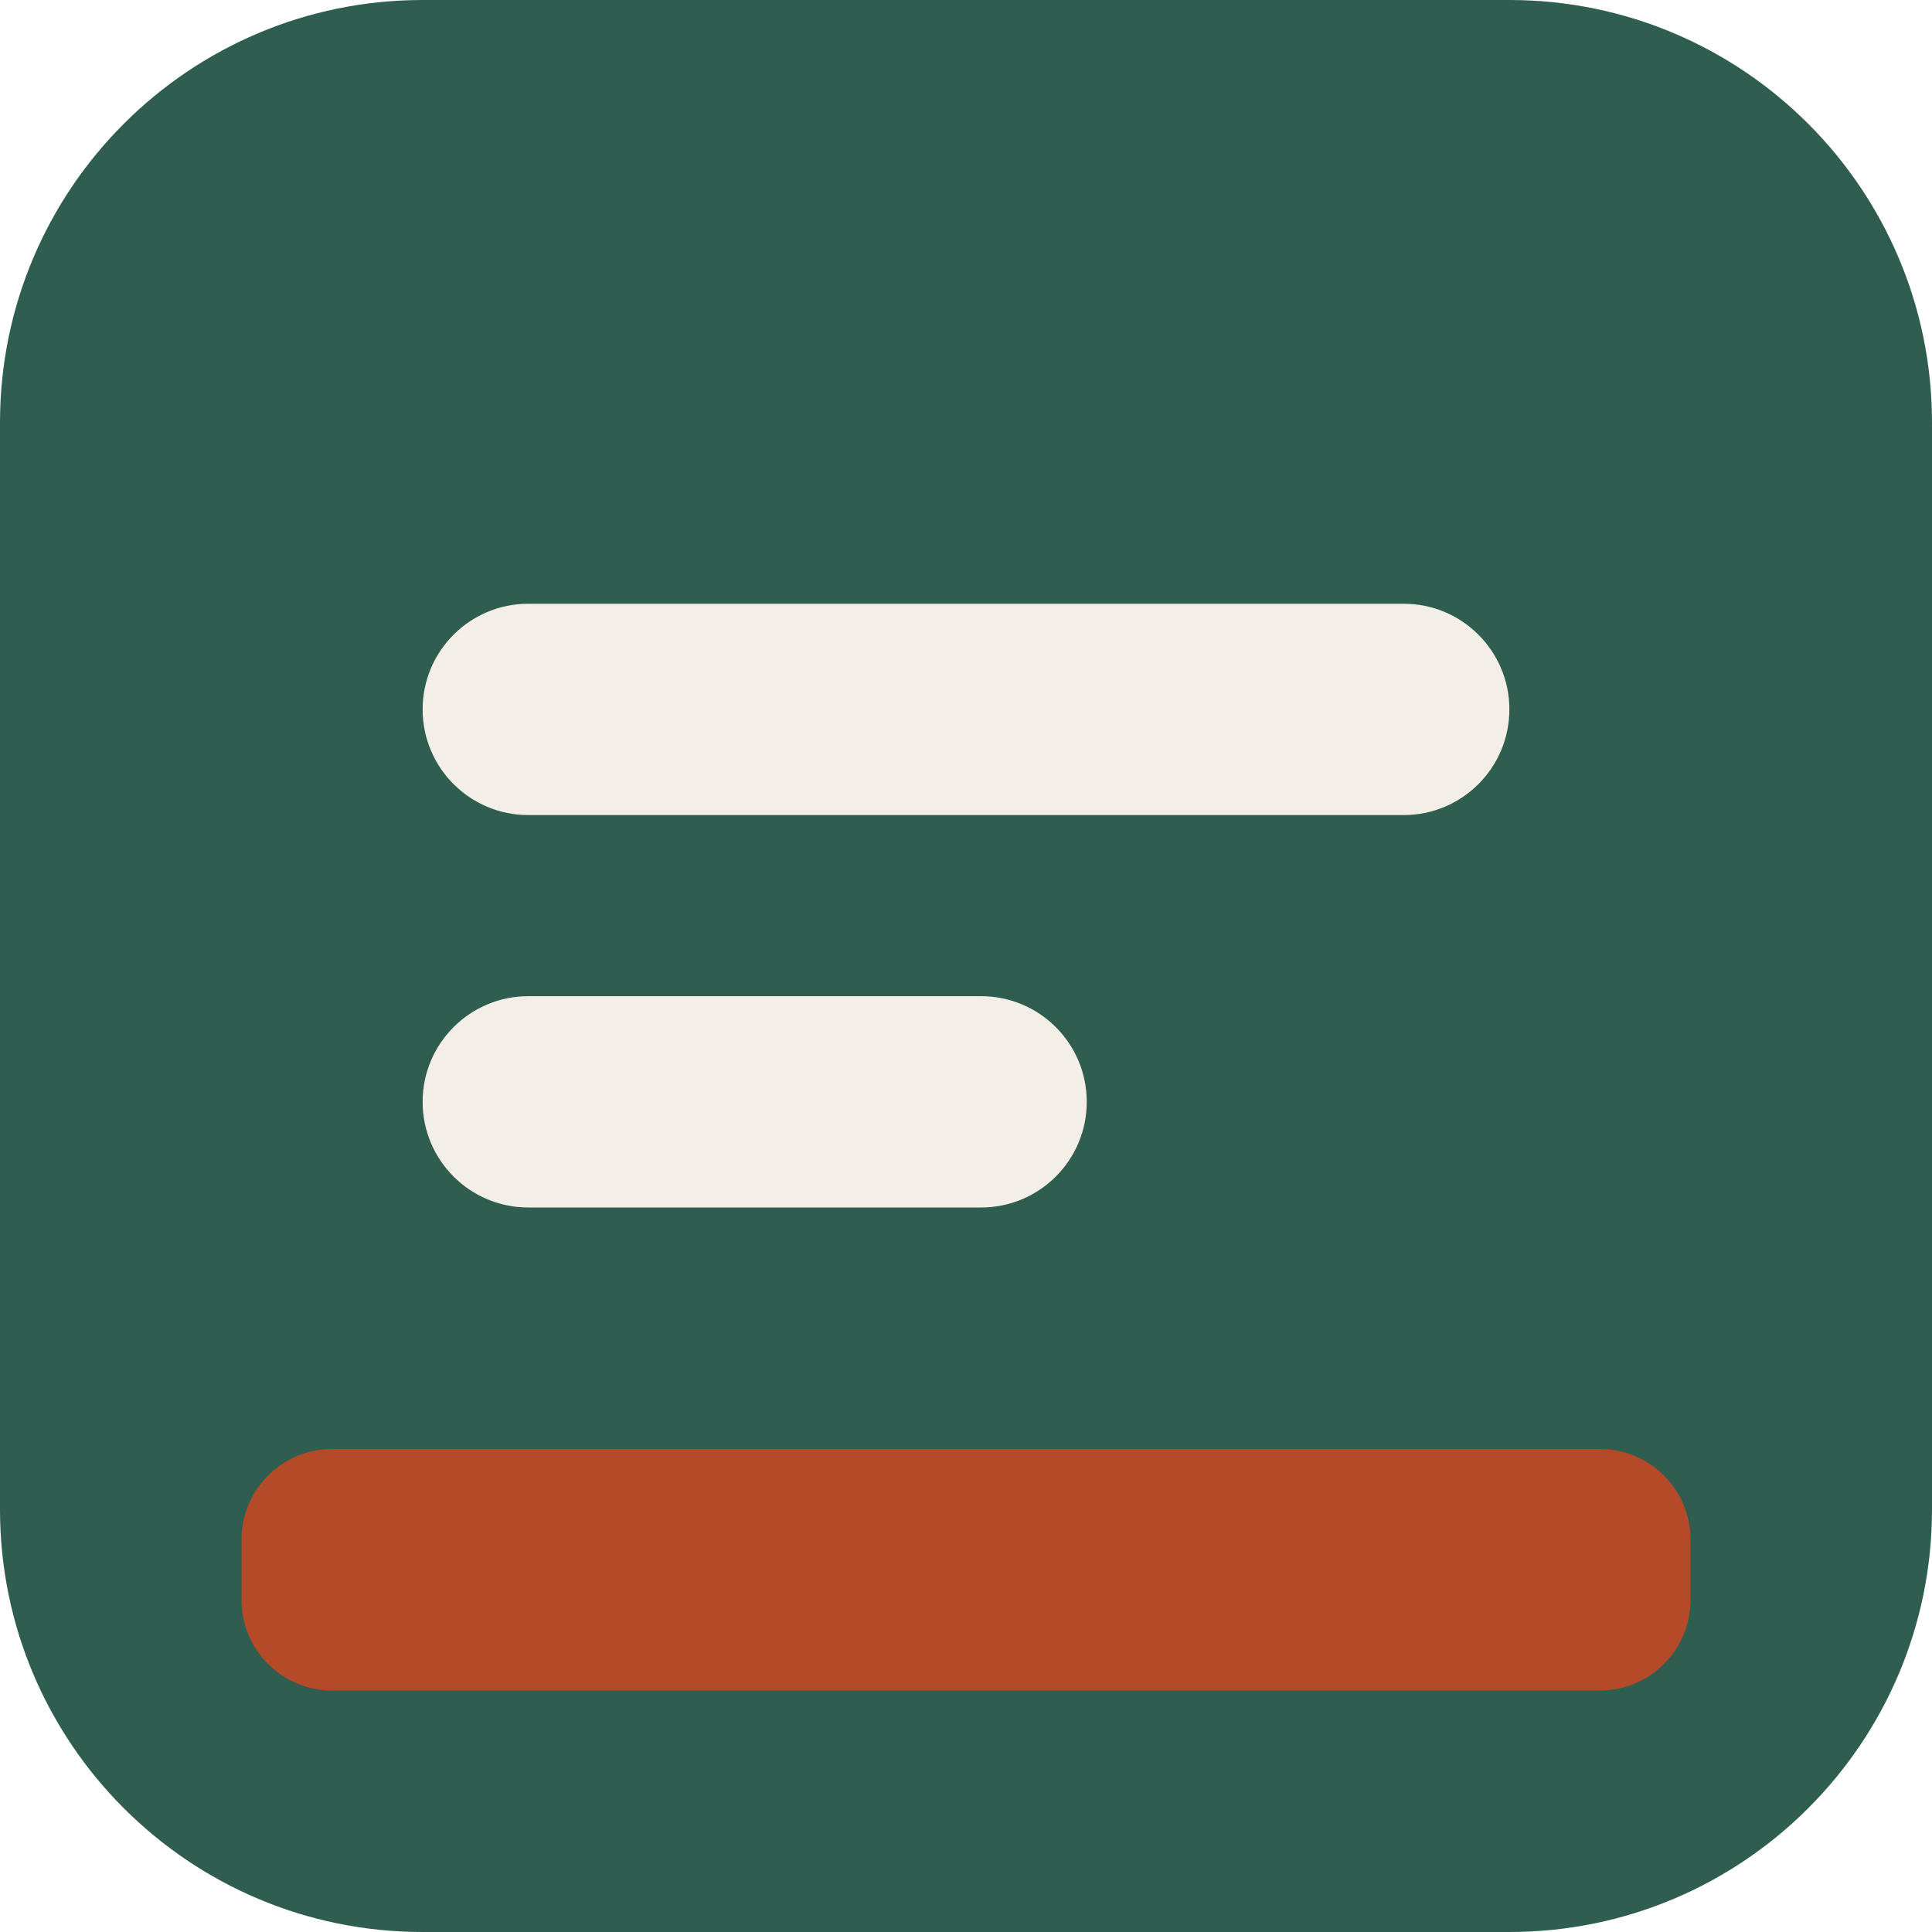
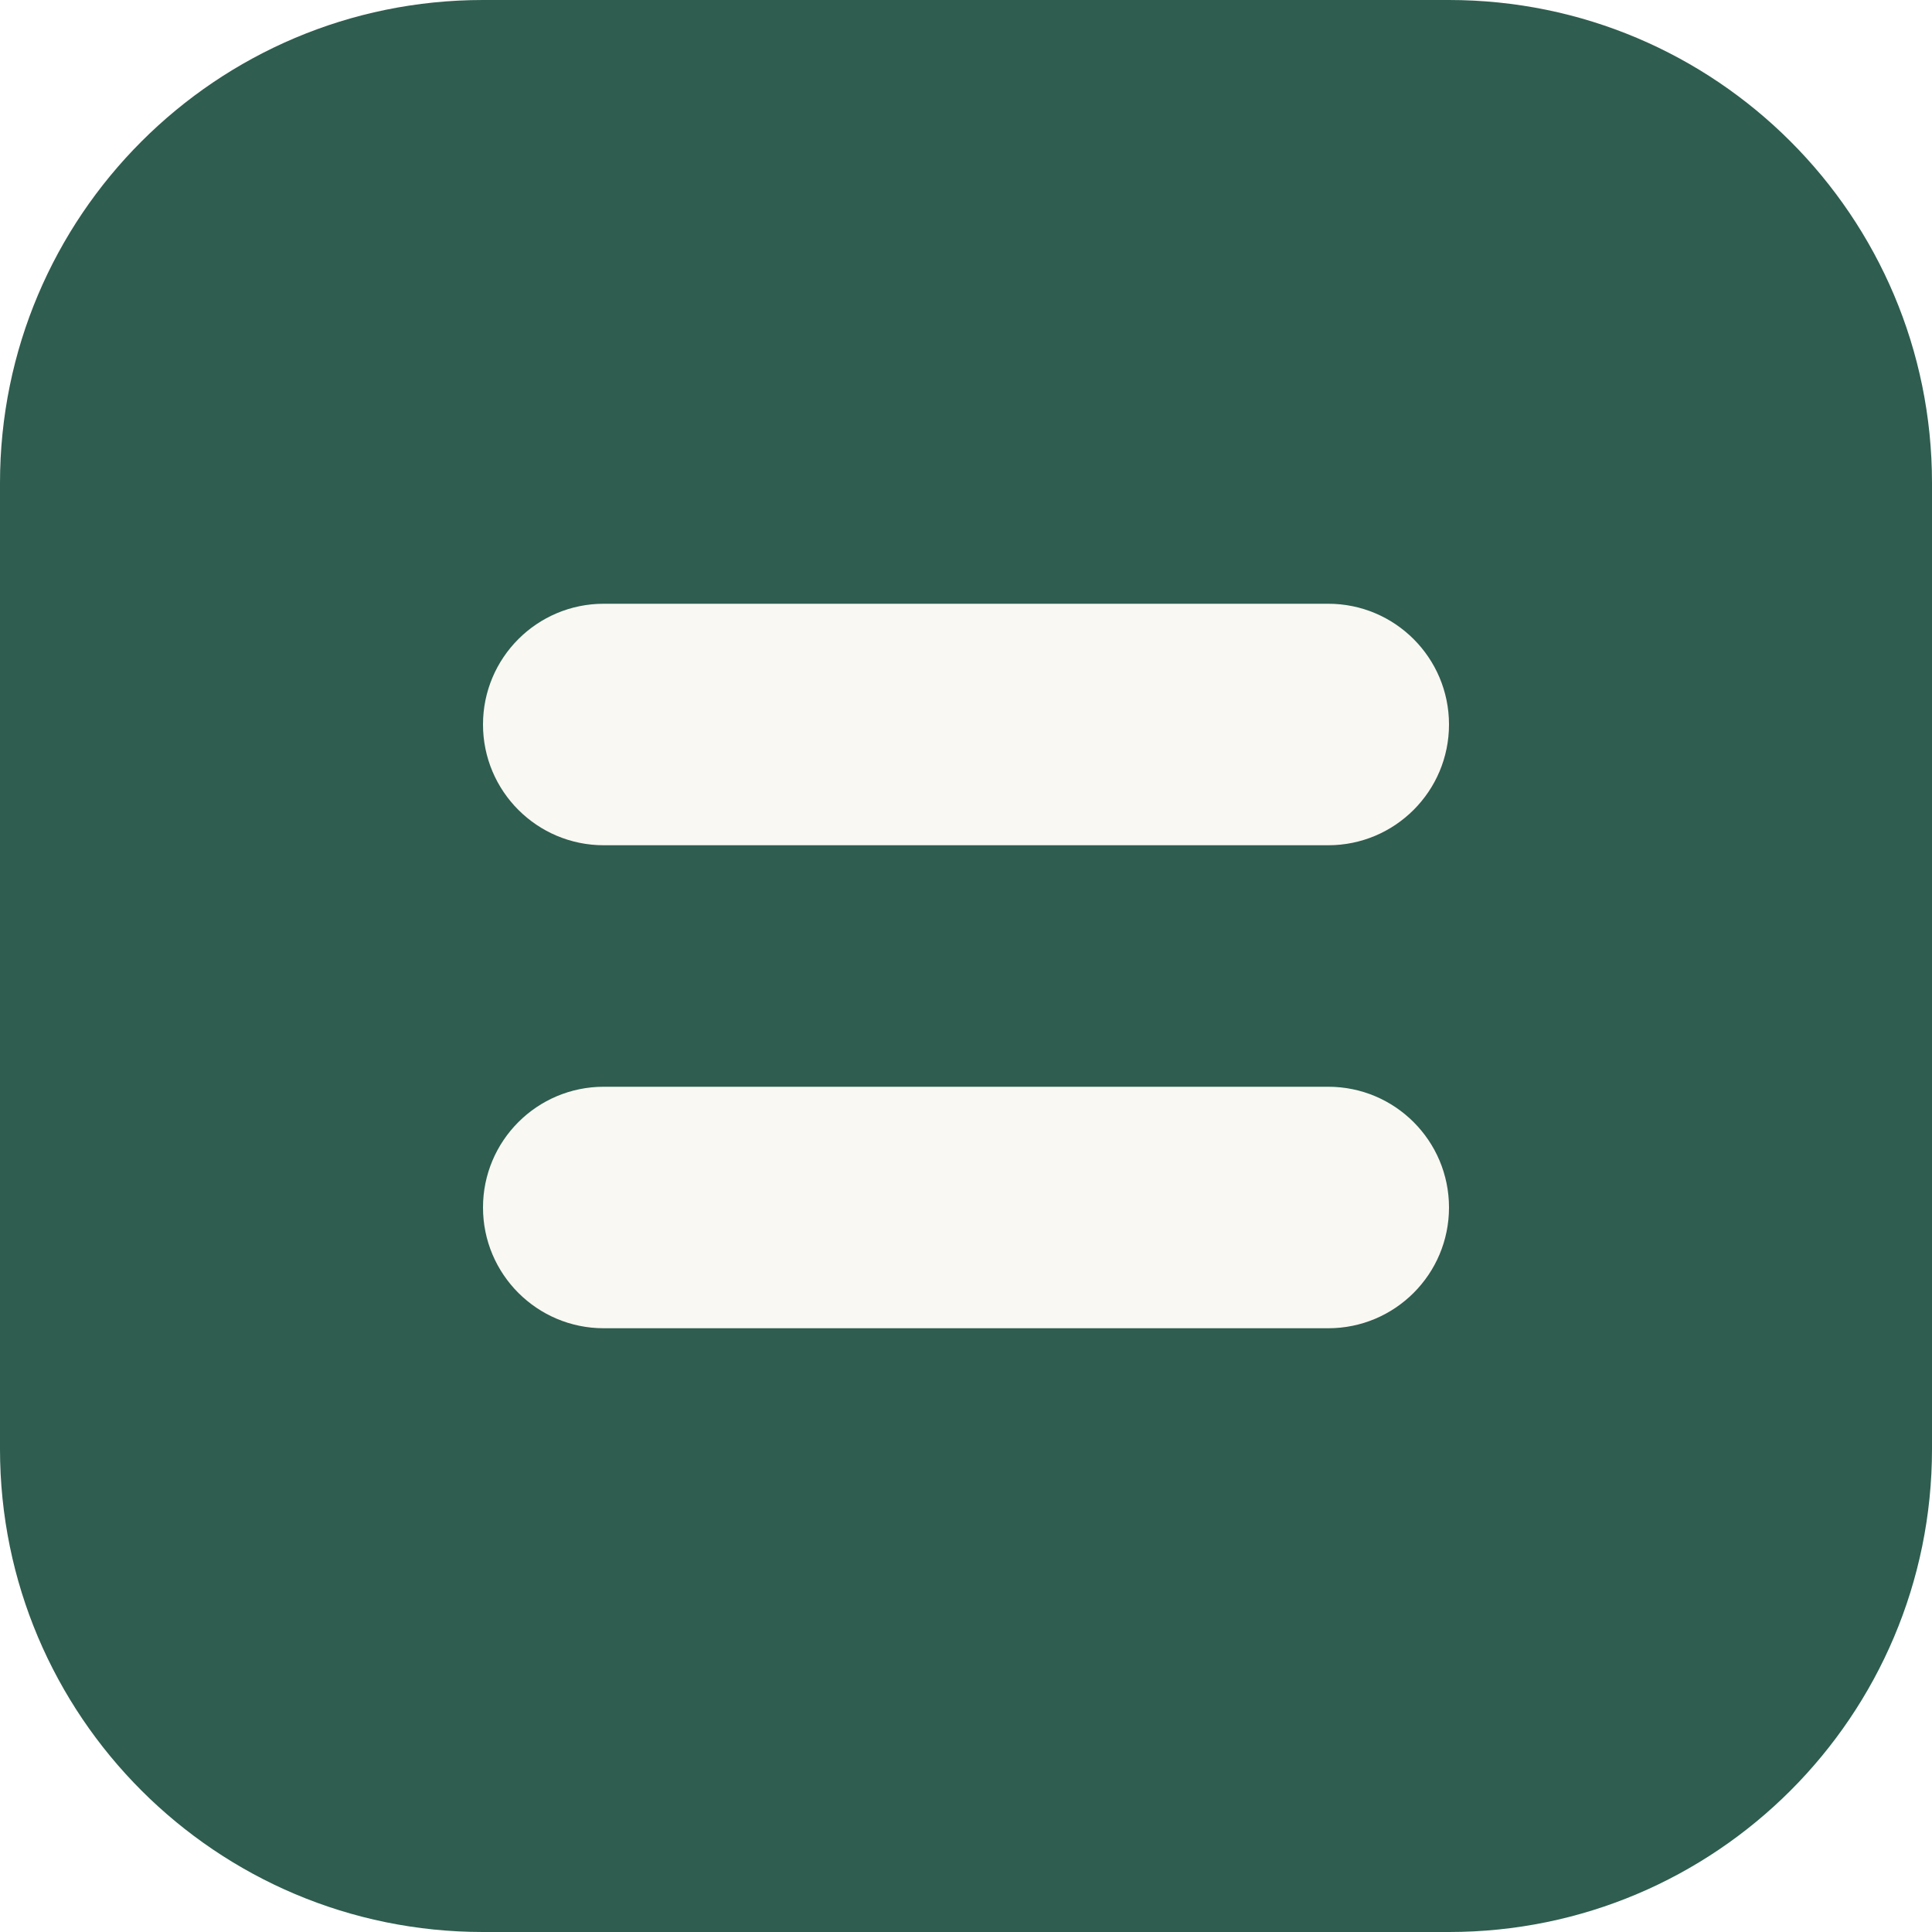
<svg xmlns="http://www.w3.org/2000/svg" viewBox="0 0 32 32">
-   <rect width="32" height="32" rx="7" fill="#2f5d50" />
-   <rect x="7" y="10" width="18" height="3.5" rx="1.75" fill="#f3efe6" />
-   <rect x="7" y="16.5" width="11" height="3.5" rx="1.75" fill="#f3efe6" />
-   <rect x="4" y="24" width="24" height="4" rx="1.5" fill="#b44a28" />
+   <rect width="32" height="32" rx="8" fill="#2f5d50" />
+   <rect x="8" y="10" width="16" height="4" rx="2" fill="#faf8f3" />
+   <rect x="8" y="18" width="16" height="4" rx="2" fill="#faf8f3" />
</svg>
